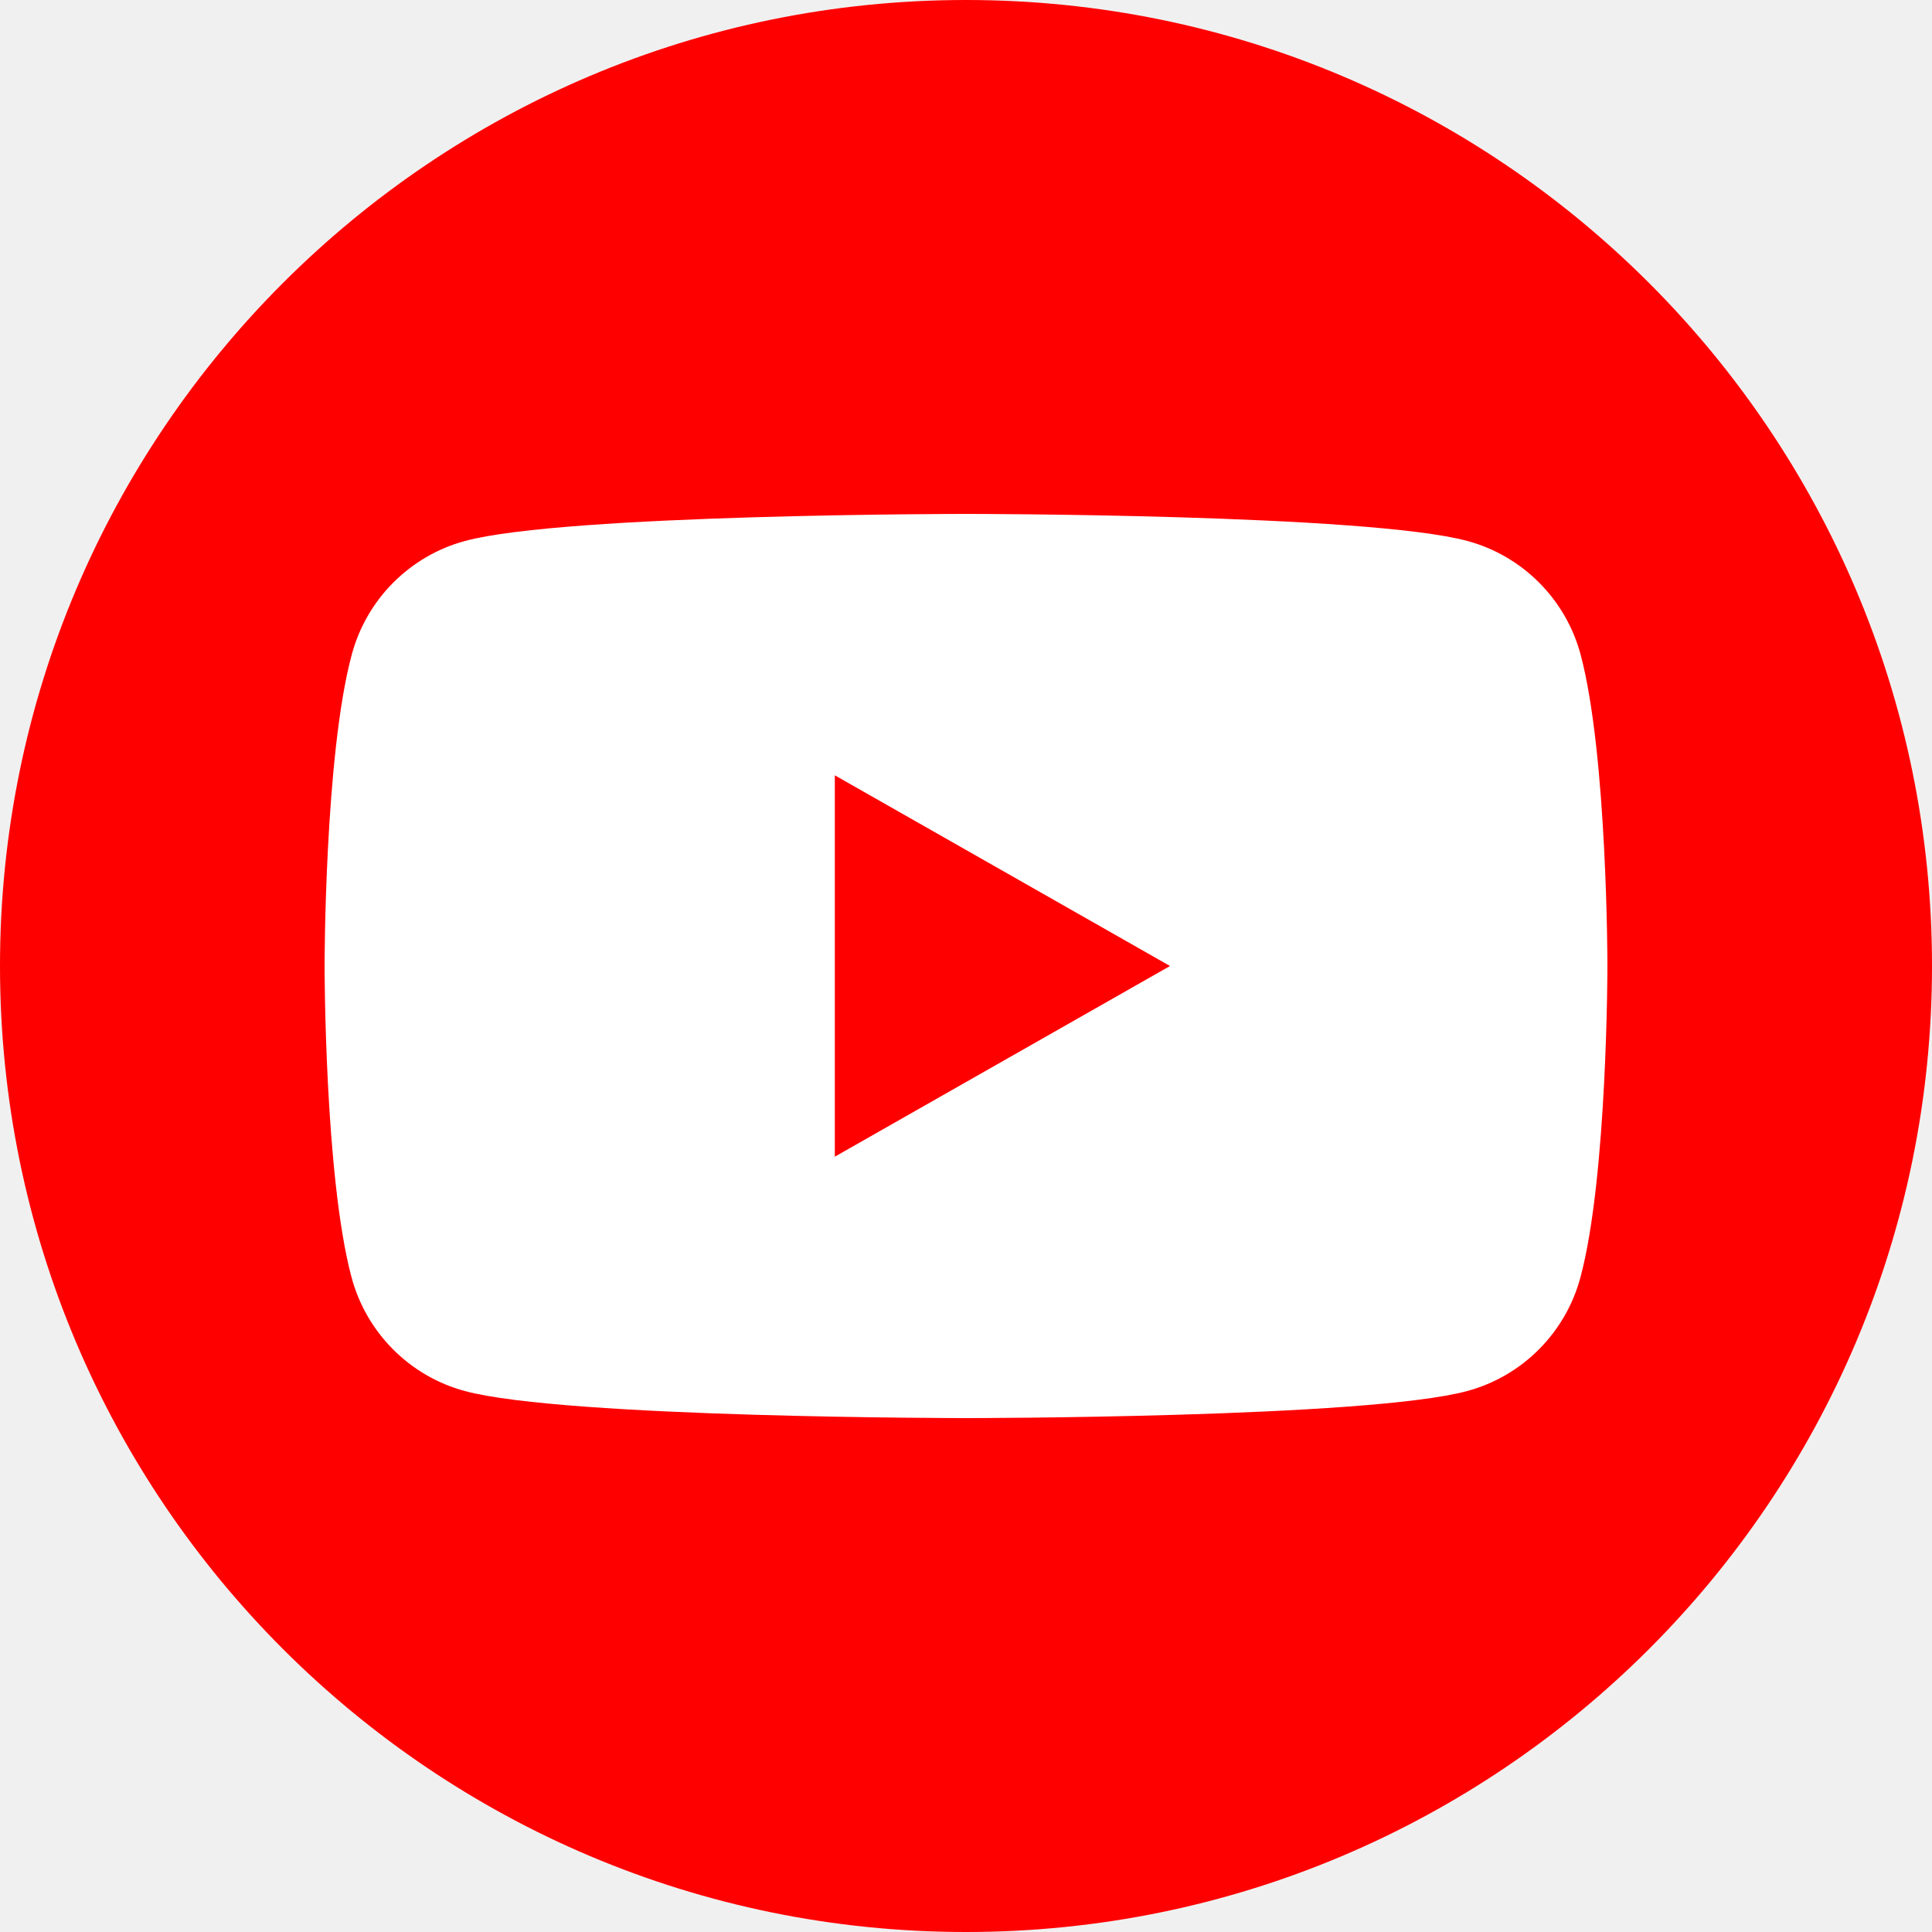
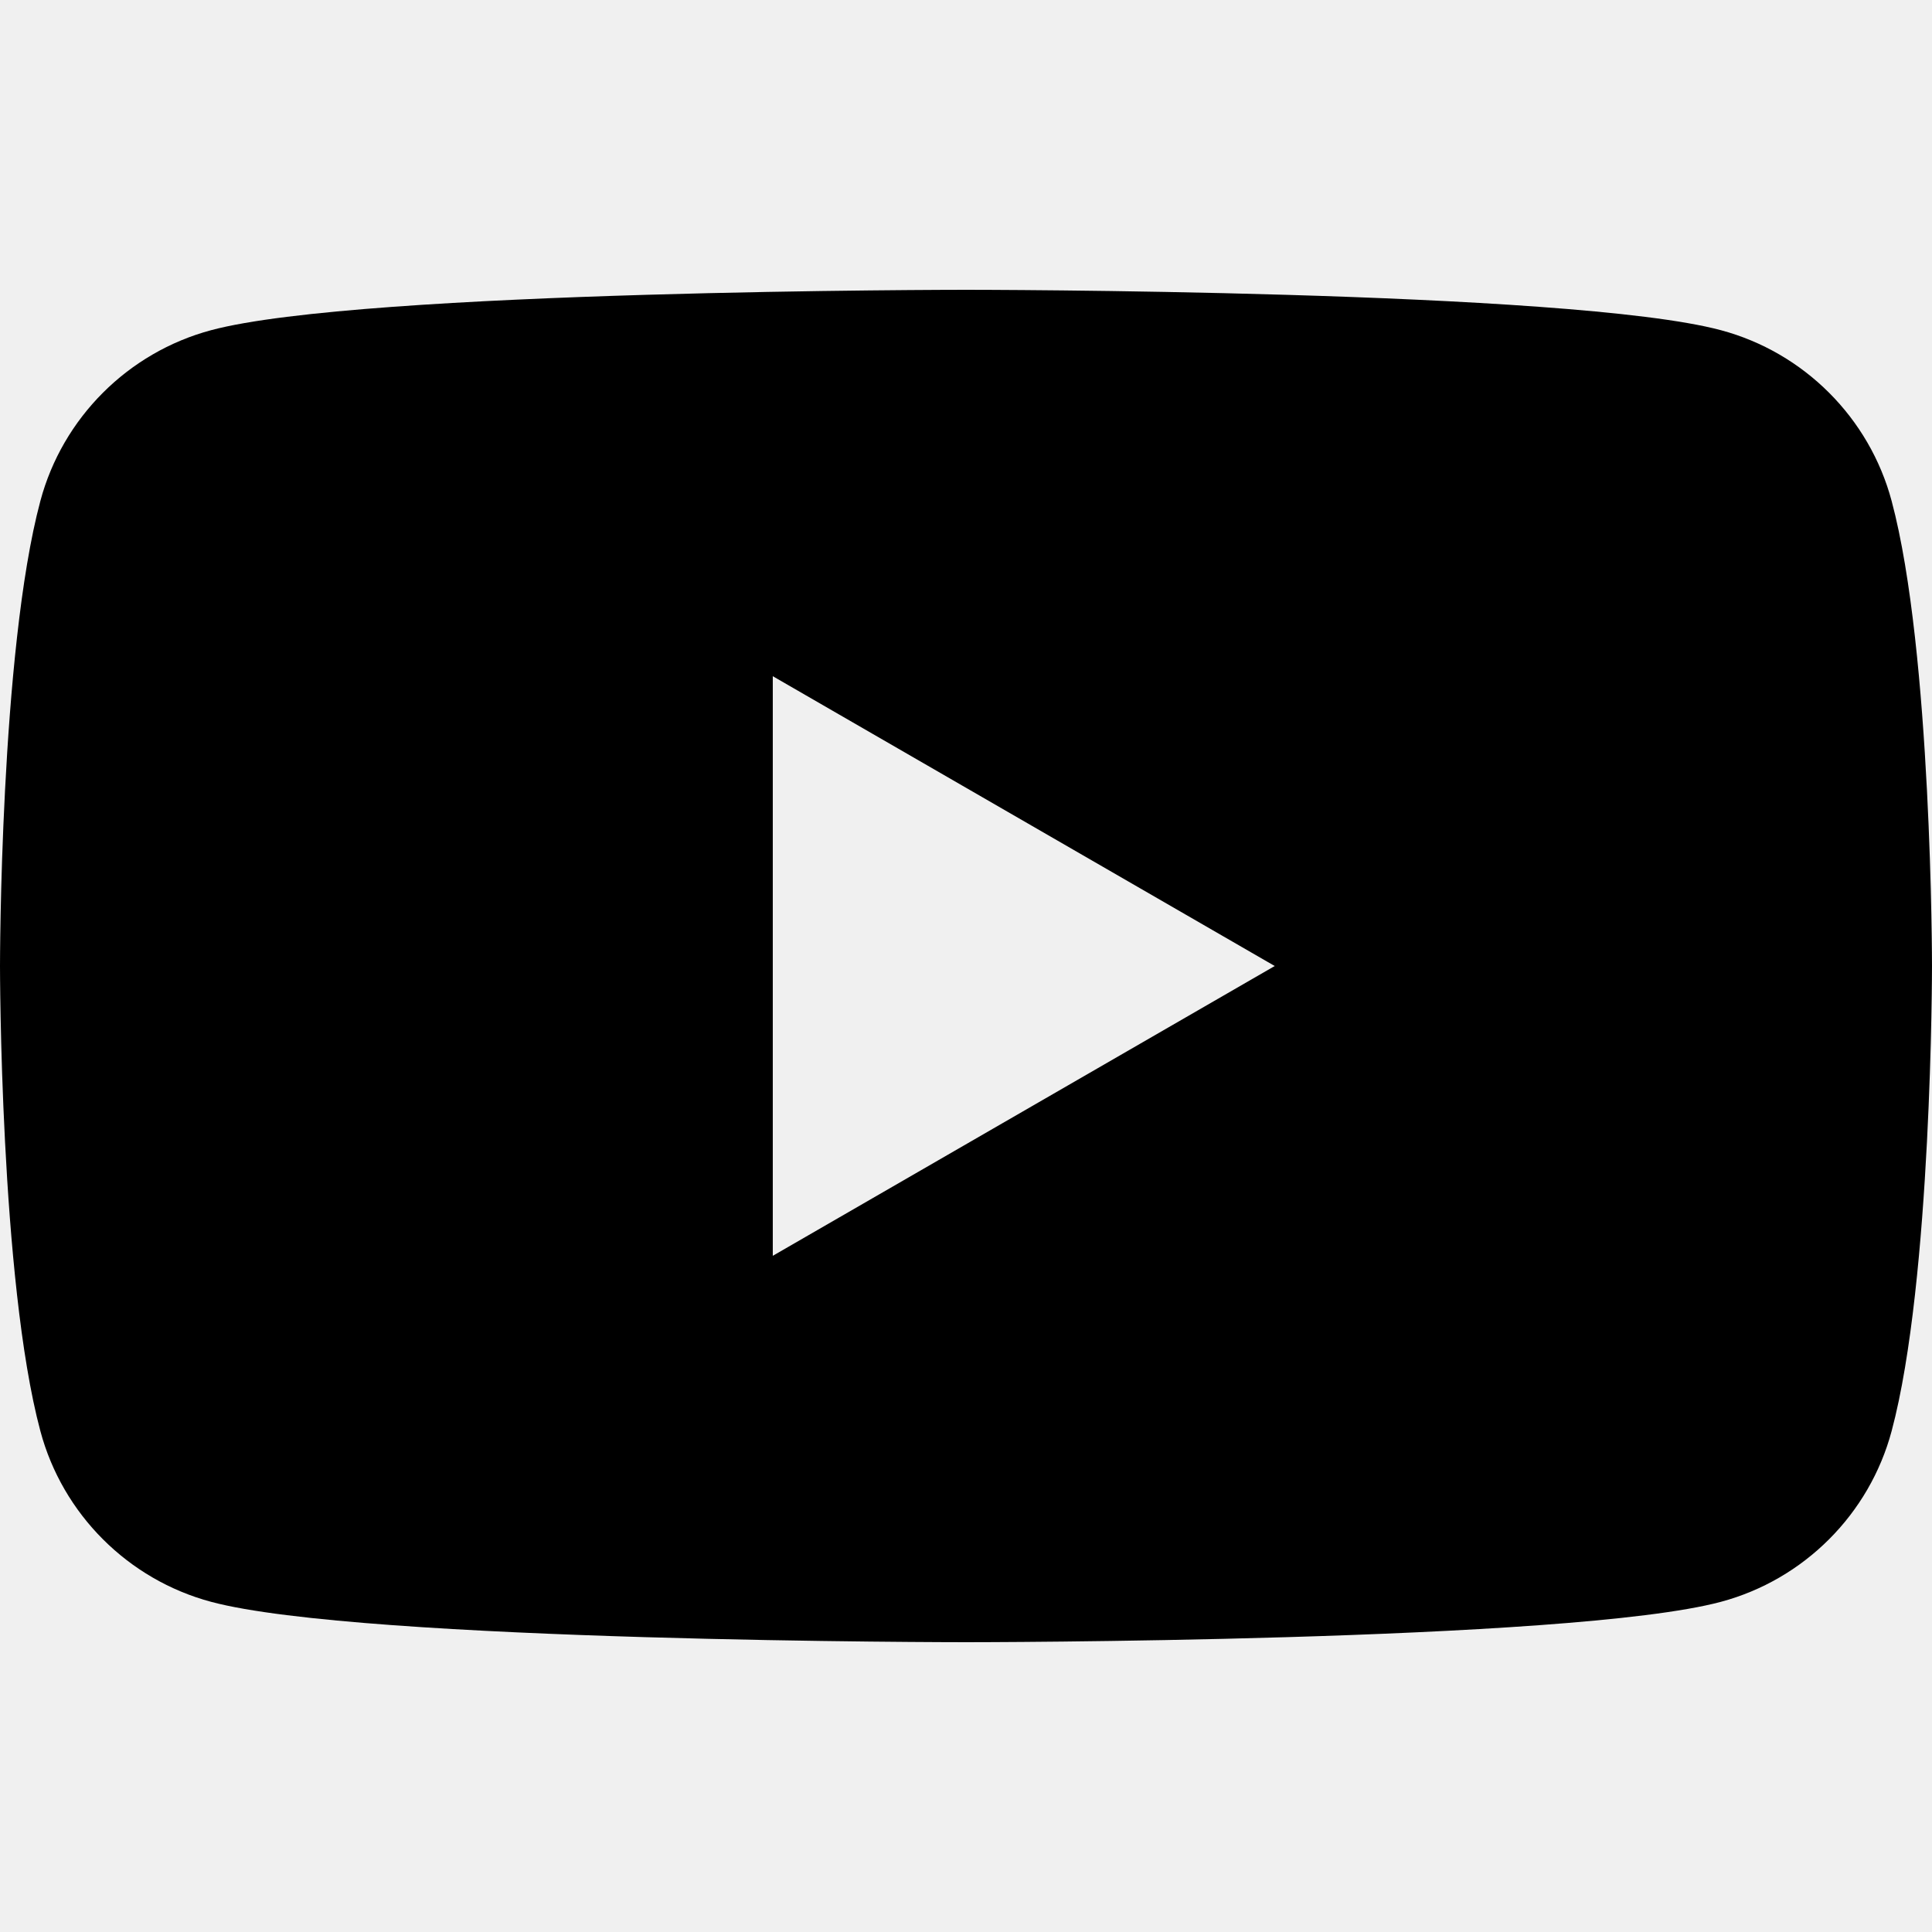
- <svg xmlns="http://www.w3.org/2000/svg" id="Layer_1" style="enable-background:new 0 0 1000 1000;" version="1.1" viewBox="0 0 1000 1000" xml:space="preserve">
-   <style type="text/css">
- 	.st0{fill:#FF0000;}
- 	.st1{fill:#FFFFFF;}
- </style>
-   <g>
-     <path class="st0" d="M500,1000L500,1000C223.9,1000,0,776.1,0,500v0C0,223.9,223.9,0,500,0h0c276.1,0,500,223.9,500,500v0   C1000,776.1,776.1,1000,500,1000z" />
-     <path class="st1" d="M818.2,339.1c-7.6-28.8-30.1-51.4-58.7-59.1c-51.8-14-259.4-14-259.4-14s-207.7,0-259.4,14   c-28.6,7.7-51.1,30.3-58.7,59.1C168,391.2,168,500,168,500s0,108.8,13.9,160.9c7.6,28.8,30.1,51.4,58.7,59.1   c51.8,14,259.4,14,259.4,14s207.7,0,259.4-14c28.6-7.7,51.1-30.3,58.7-59.1C832,608.8,832,500,832,500S832,391.2,818.2,339.1z    M432.1,598.7V401.3L605.6,500L432.1,598.7z" />
-   </g>
+ <svg xmlns="http://www.w3.org/2000/svg" height="100%" style="fill-rule:evenodd;clip-rule:evenodd;stroke-linejoin:round;stroke-miterlimit:2;" version="1.1" viewBox="0 0 512 512" width="100%" xml:space="preserve">
+   <path d="M501.303,132.765c-5.887,-22.03 -23.235,-39.377 -45.265,-45.265c-39.932,-10.7 -200.038,-10.7 -200.038,-10.7c0,0 -160.107,0 -200.039,10.7c-22.026,5.888 -39.377,23.235 -45.264,45.265c-10.697,39.928 -10.697,123.238 -10.697,123.238c0,0 0,83.308 10.697,123.232c5.887,22.03 23.238,39.382 45.264,45.269c39.932,10.696 200.039,10.696 200.039,10.696c0,0 160.106,0 200.038,-10.696c22.03,-5.887 39.378,-23.239 45.265,-45.269c10.696,-39.924 10.696,-123.232 10.696,-123.232c0,0 0,-83.31 -10.696,-123.238Zm-296.506,200.039l0,-153.603l133.019,76.802l-133.019,76.801Z" style="fill-rule:nonzero;" />
</svg>
